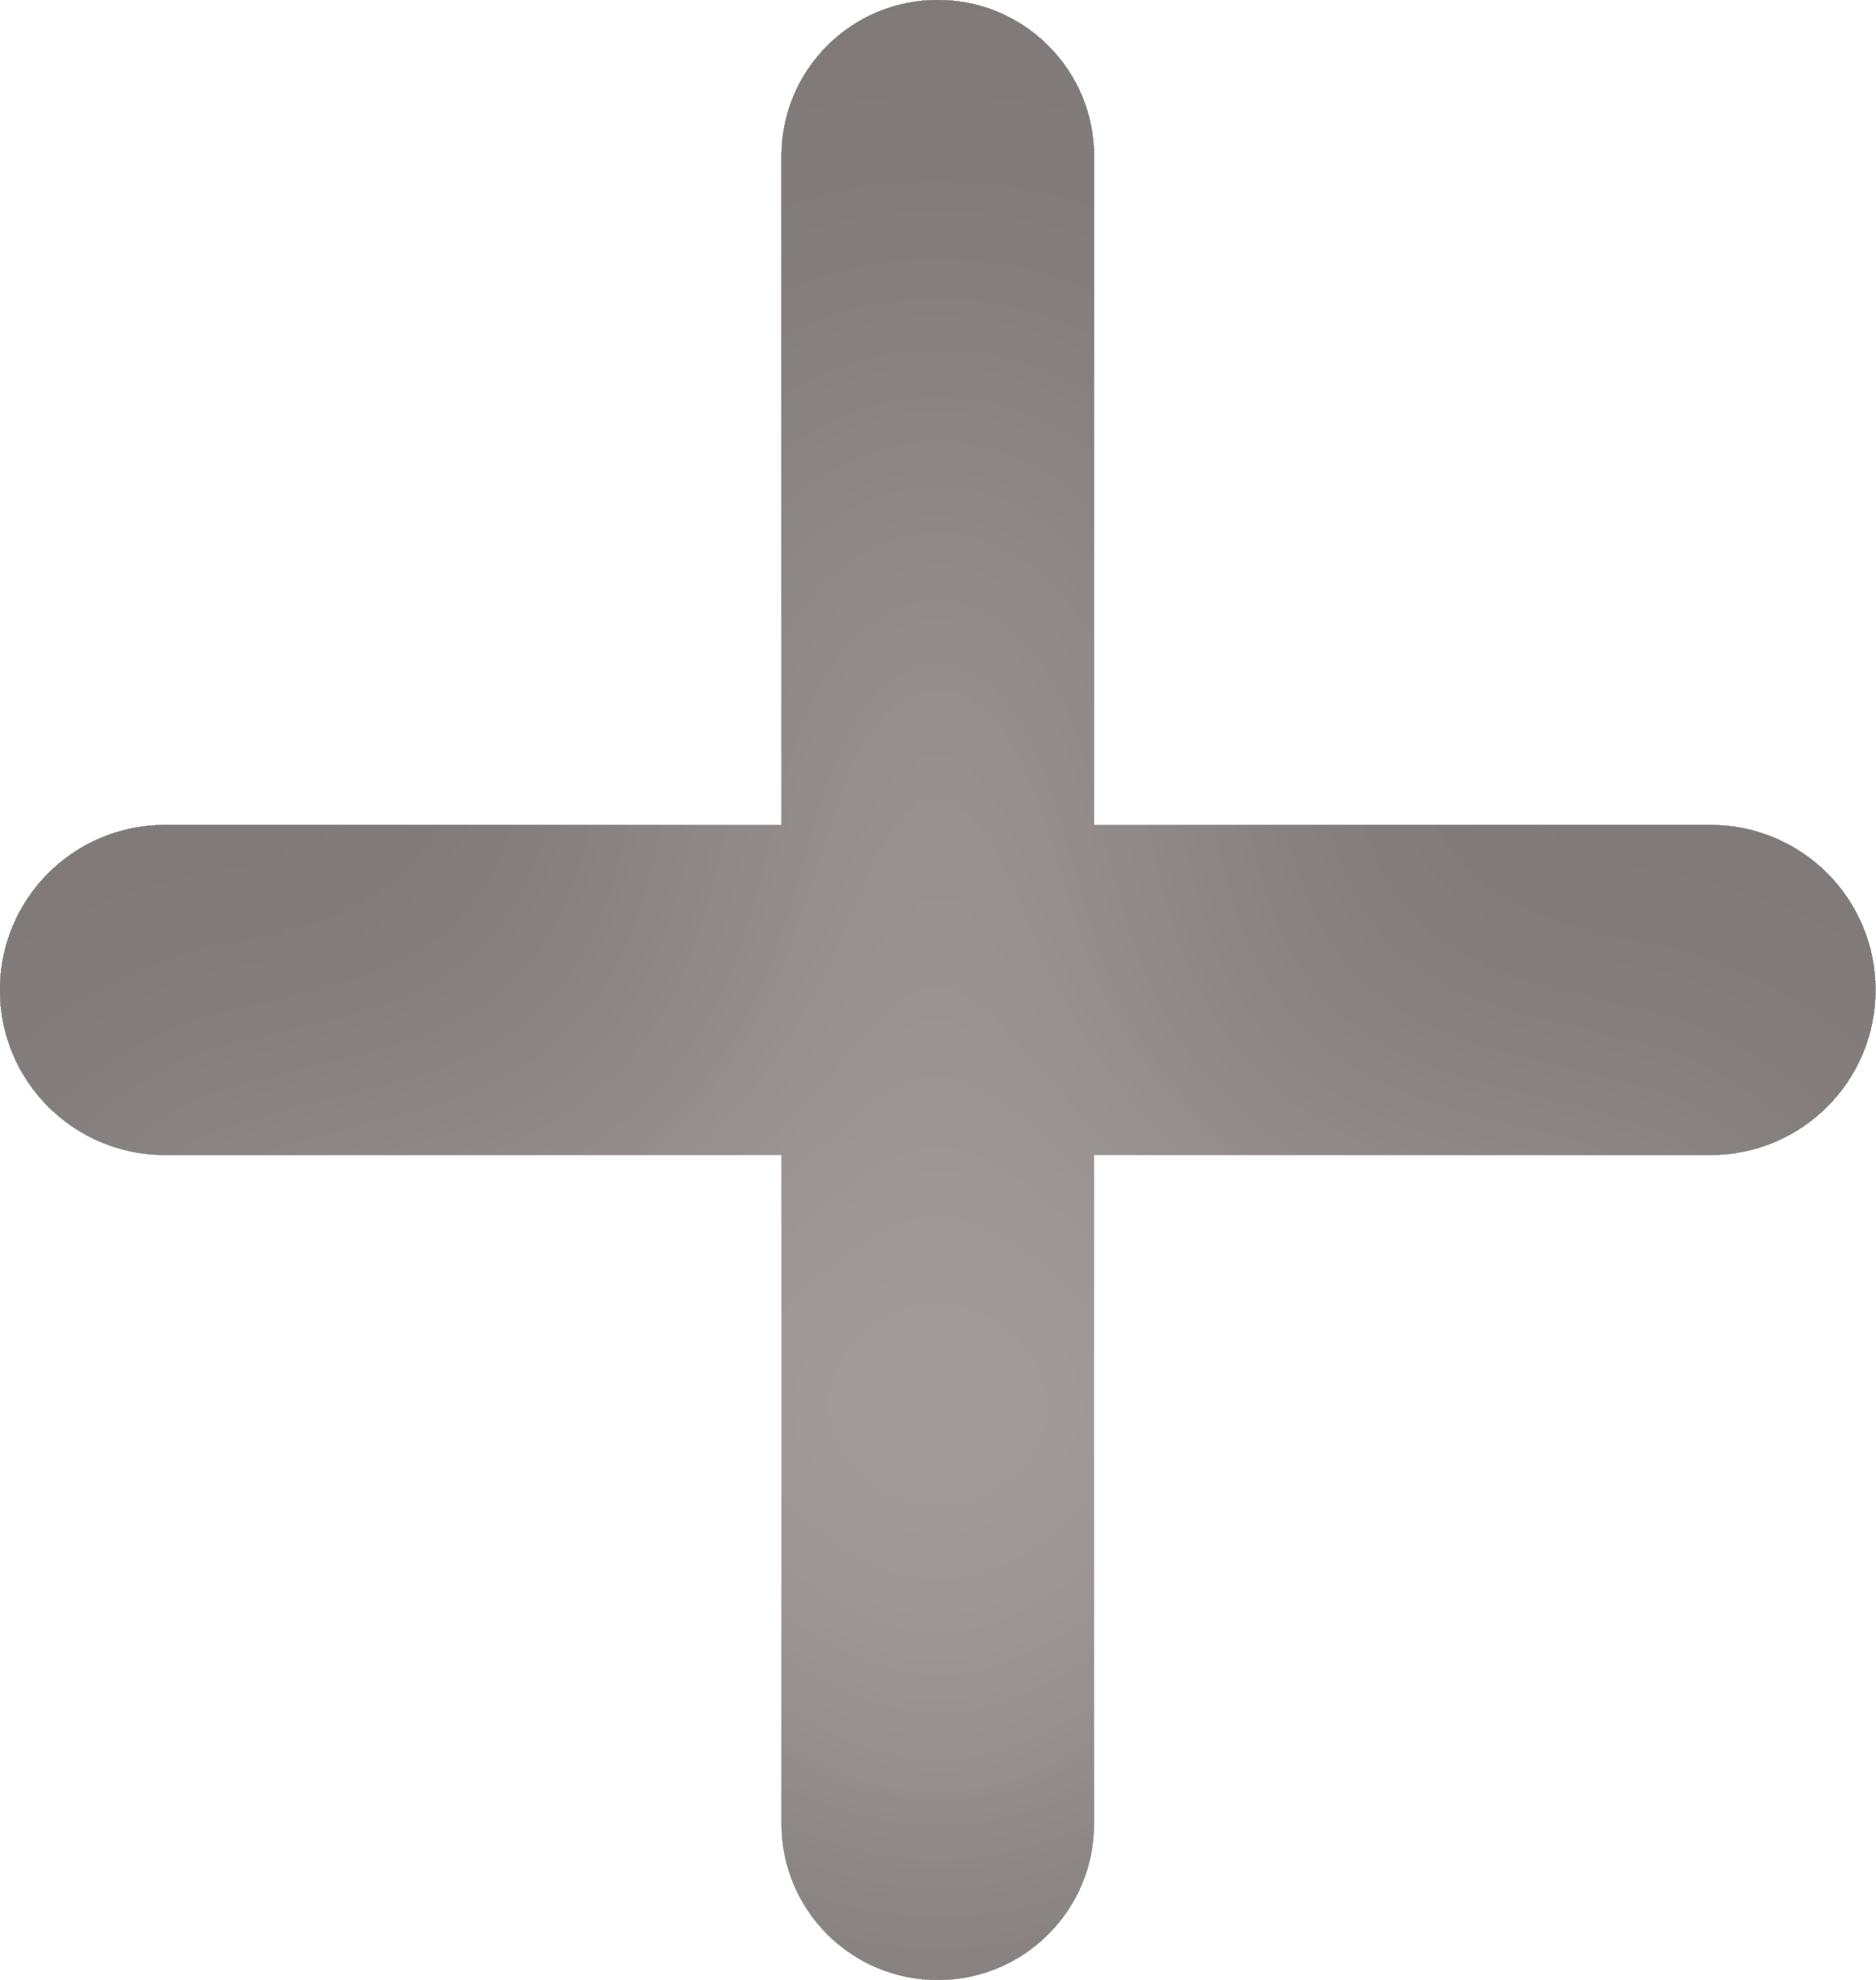
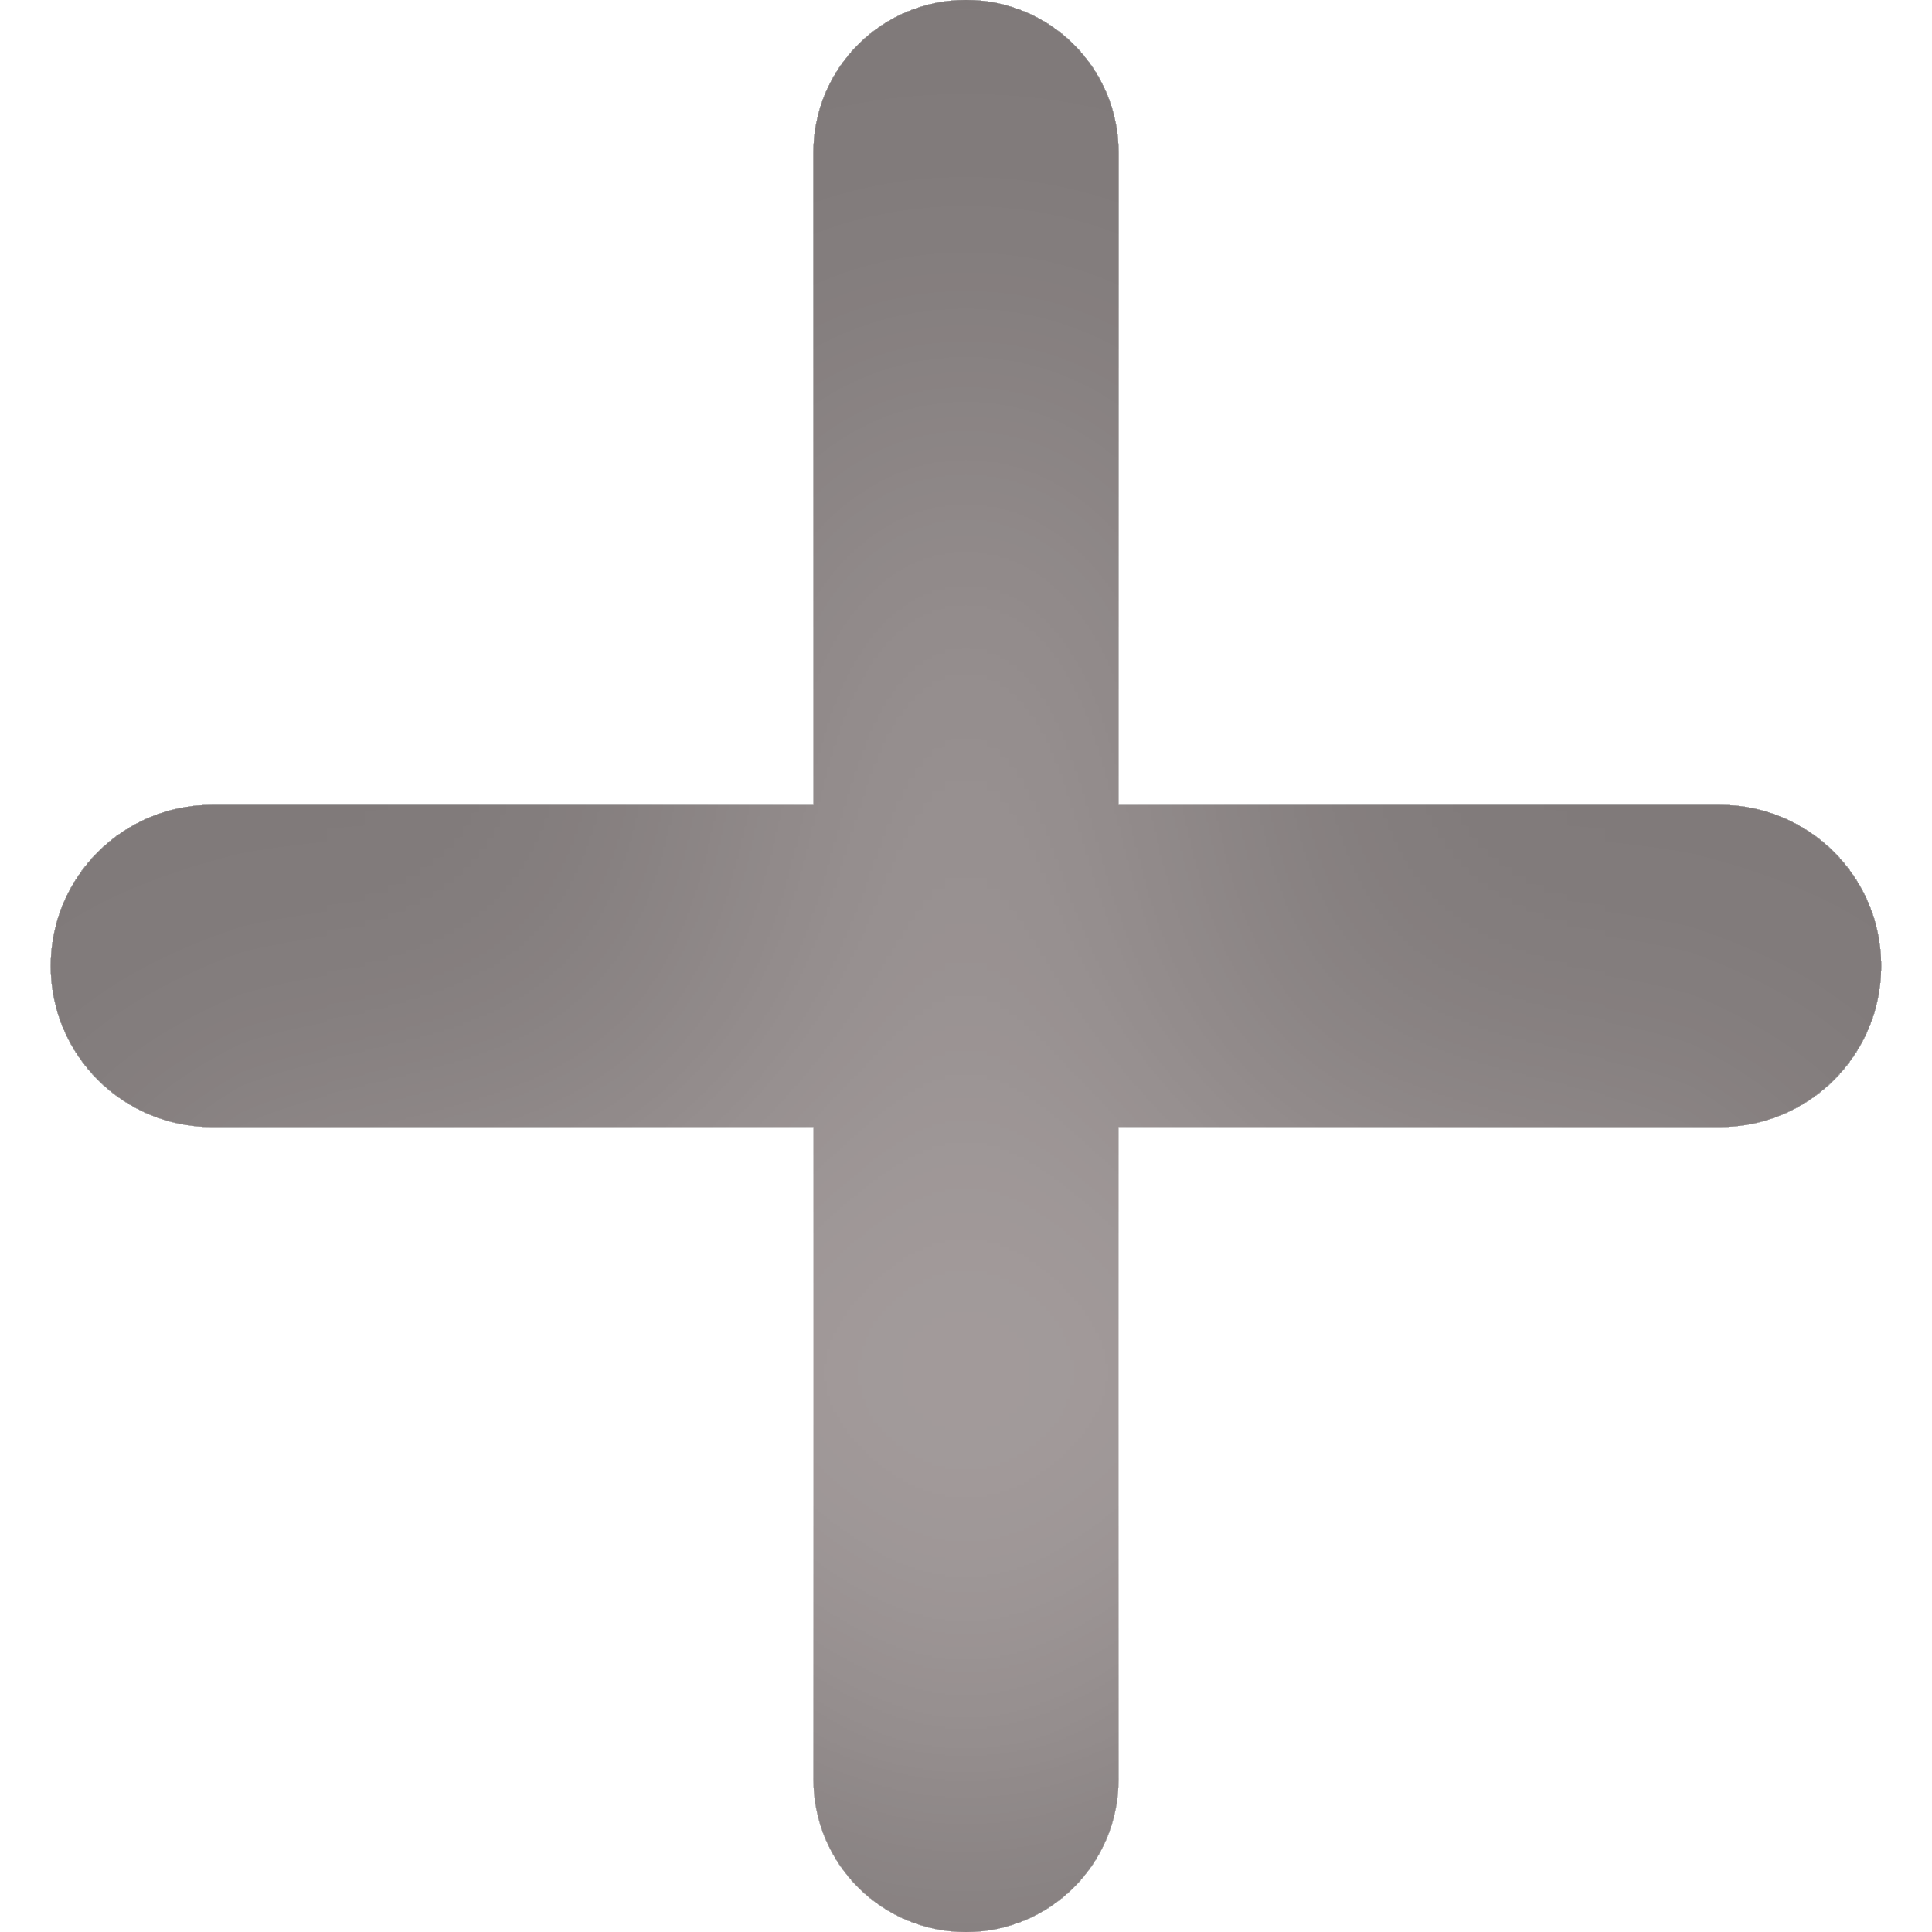
- <svg xmlns="http://www.w3.org/2000/svg" width="18" height="19" viewBox="0 0 18 19" fill="none">
+ <svg xmlns="http://www.w3.org/2000/svg" width="16" height="16" viewBox="0 0 18 19" fill="none">
  <g filter="url(#filter0_i_176_5185)">
    <rect x="7.5" width="3" height="19" rx="1.5" fill="#AAA2A2" />
    <rect y="11.083" width="3.167" height="18" rx="1.583" transform="rotate(-90 0 11.0834)" fill="#AAA2A2" />
  </g>
  <defs>
    <filter id="filter0_i_176_5185" x="0" y="0" width="18" height="23" filterUnits="userSpaceOnUse" color-interpolation-filters="sRGB">
      <feFlood flood-opacity="0" result="BackgroundImageFix" />
      <feBlend mode="normal" in="SourceGraphic" in2="BackgroundImageFix" result="shape" />
      <feColorMatrix in="SourceAlpha" type="matrix" values="0 0 0 0 0 0 0 0 0 0 0 0 0 0 0 0 0 0 127 0" result="hardAlpha" />
      <feOffset dy="4" />
      <feGaussianBlur stdDeviation="2" />
      <feComposite in2="hardAlpha" operator="arithmetic" k2="-1" k3="1" />
      <feColorMatrix type="matrix" values="0 0 0 0 0 0 0 0 0 0 0 0 0 0 0 0 0 0 0.25 0" />
      <feBlend mode="normal" in2="shape" result="effect1_innerShadow_176_5185" />
    </filter>
  </defs>
</svg>
